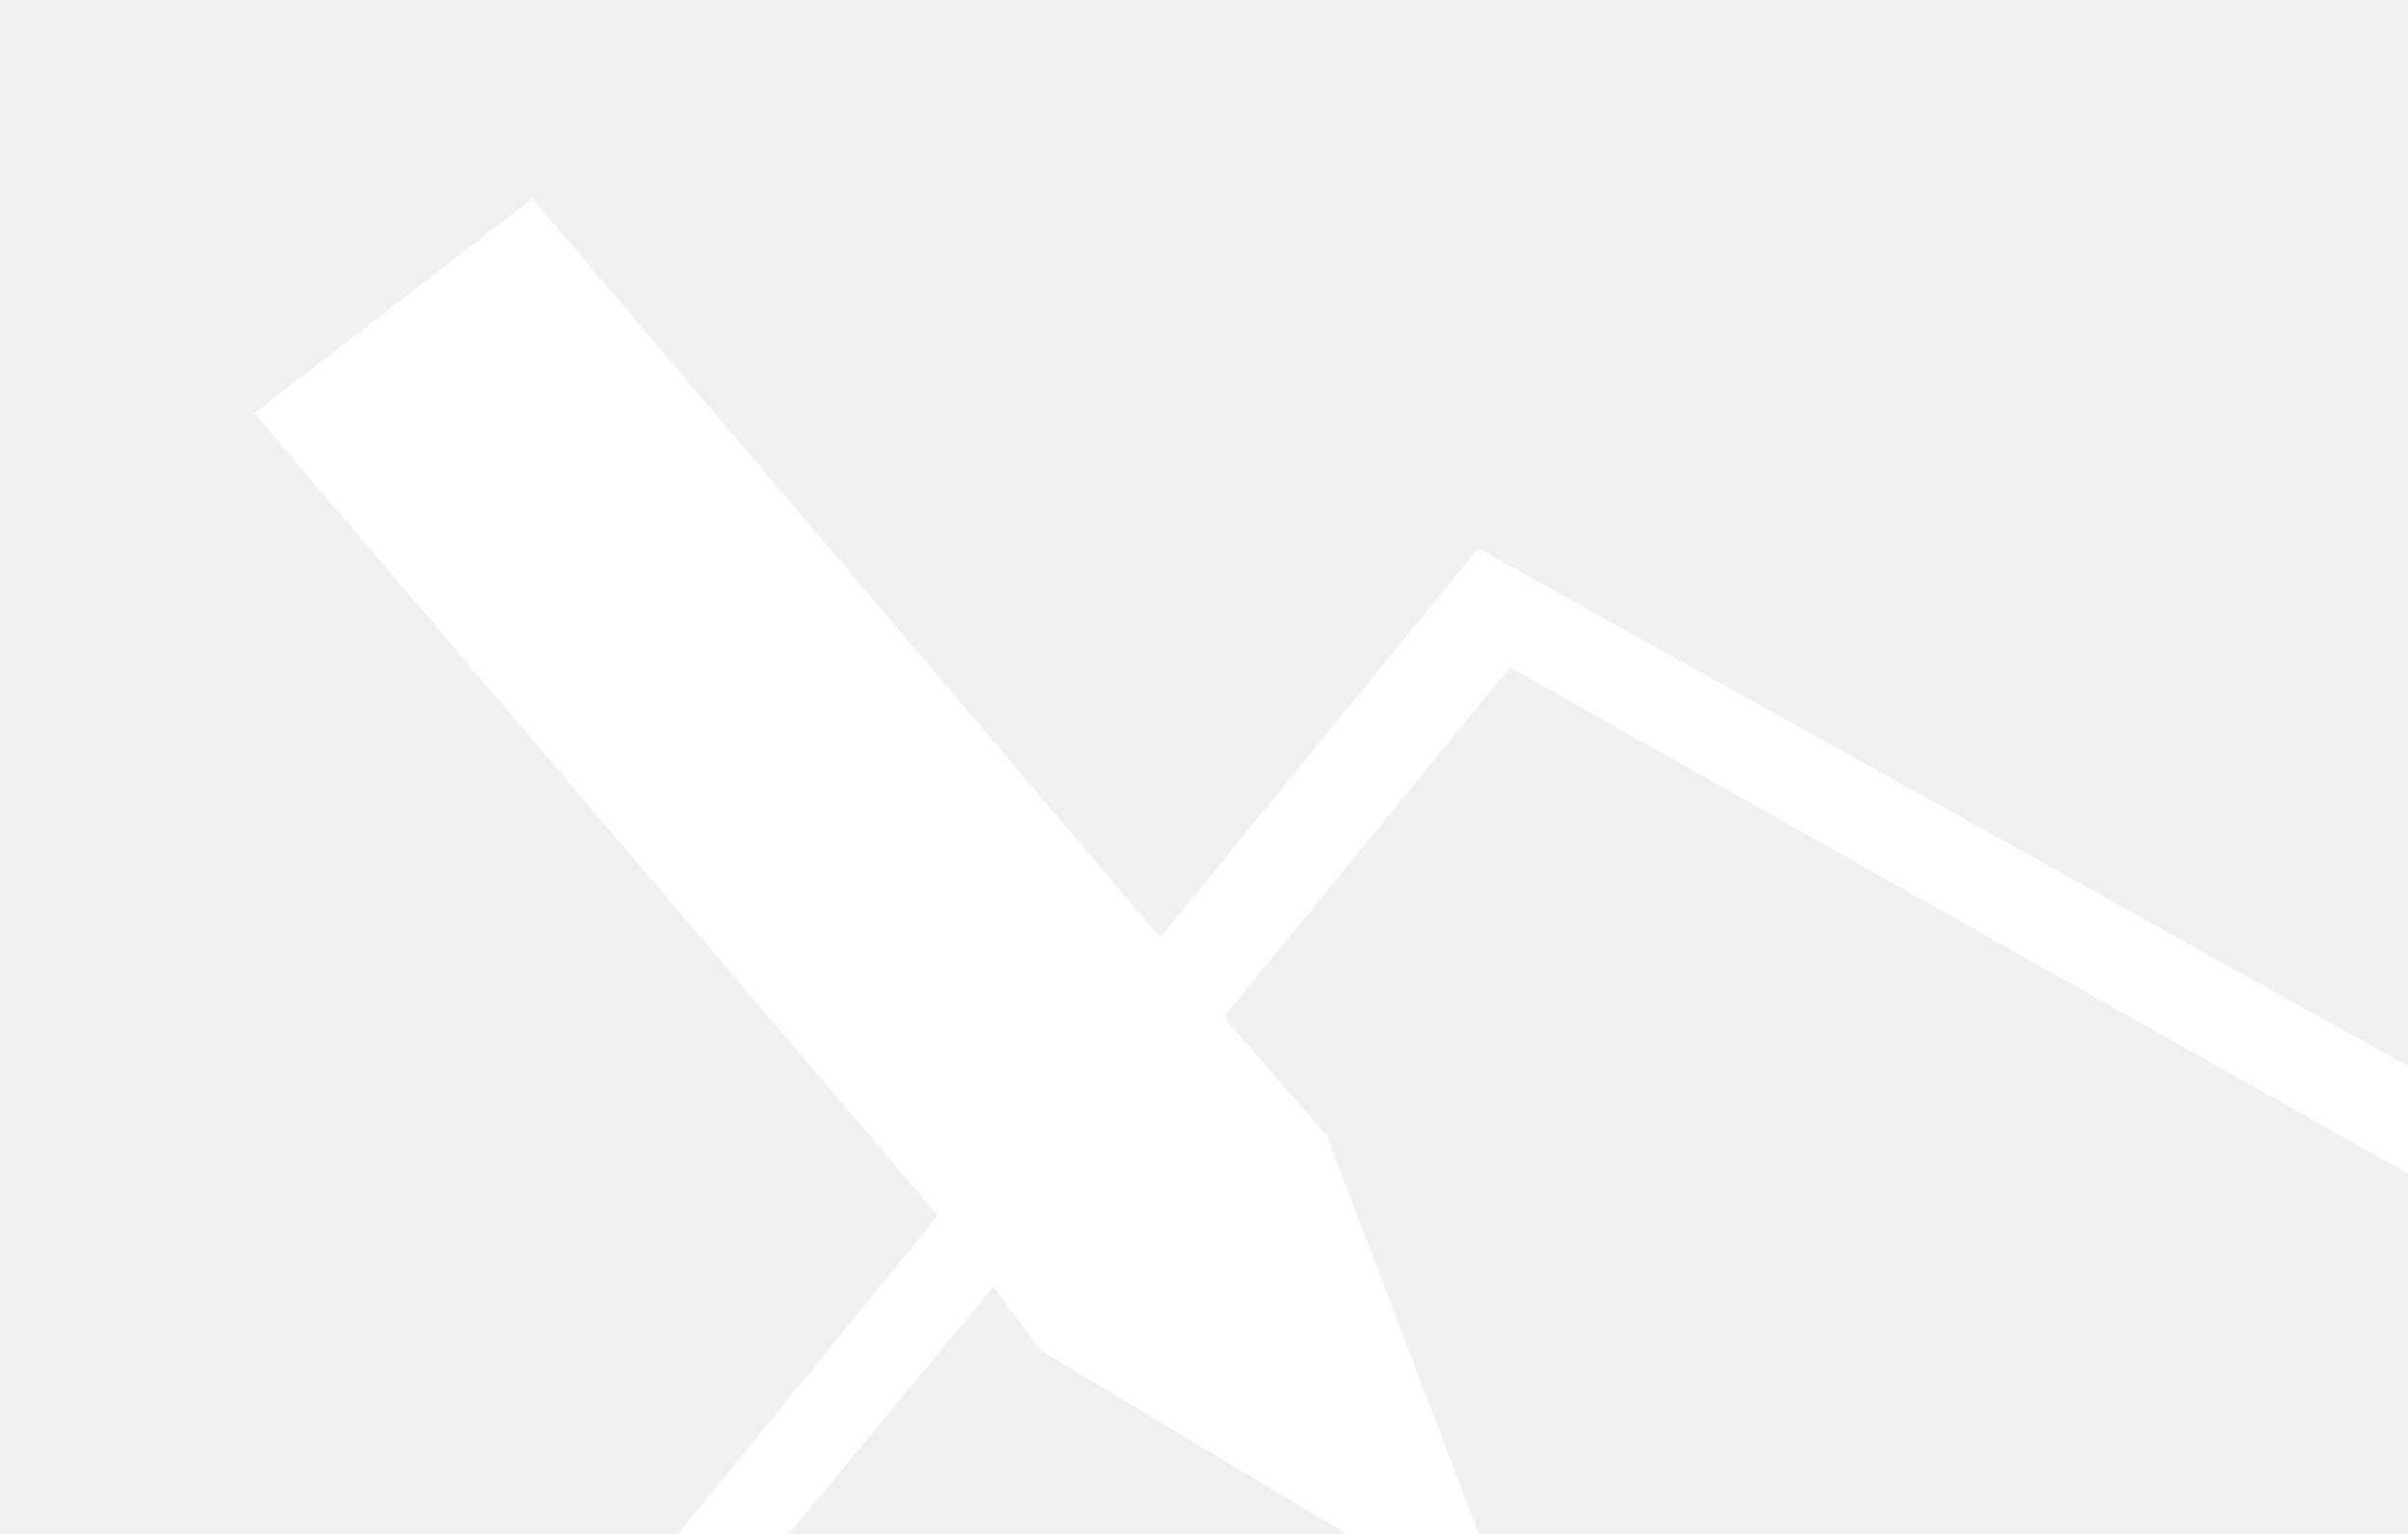
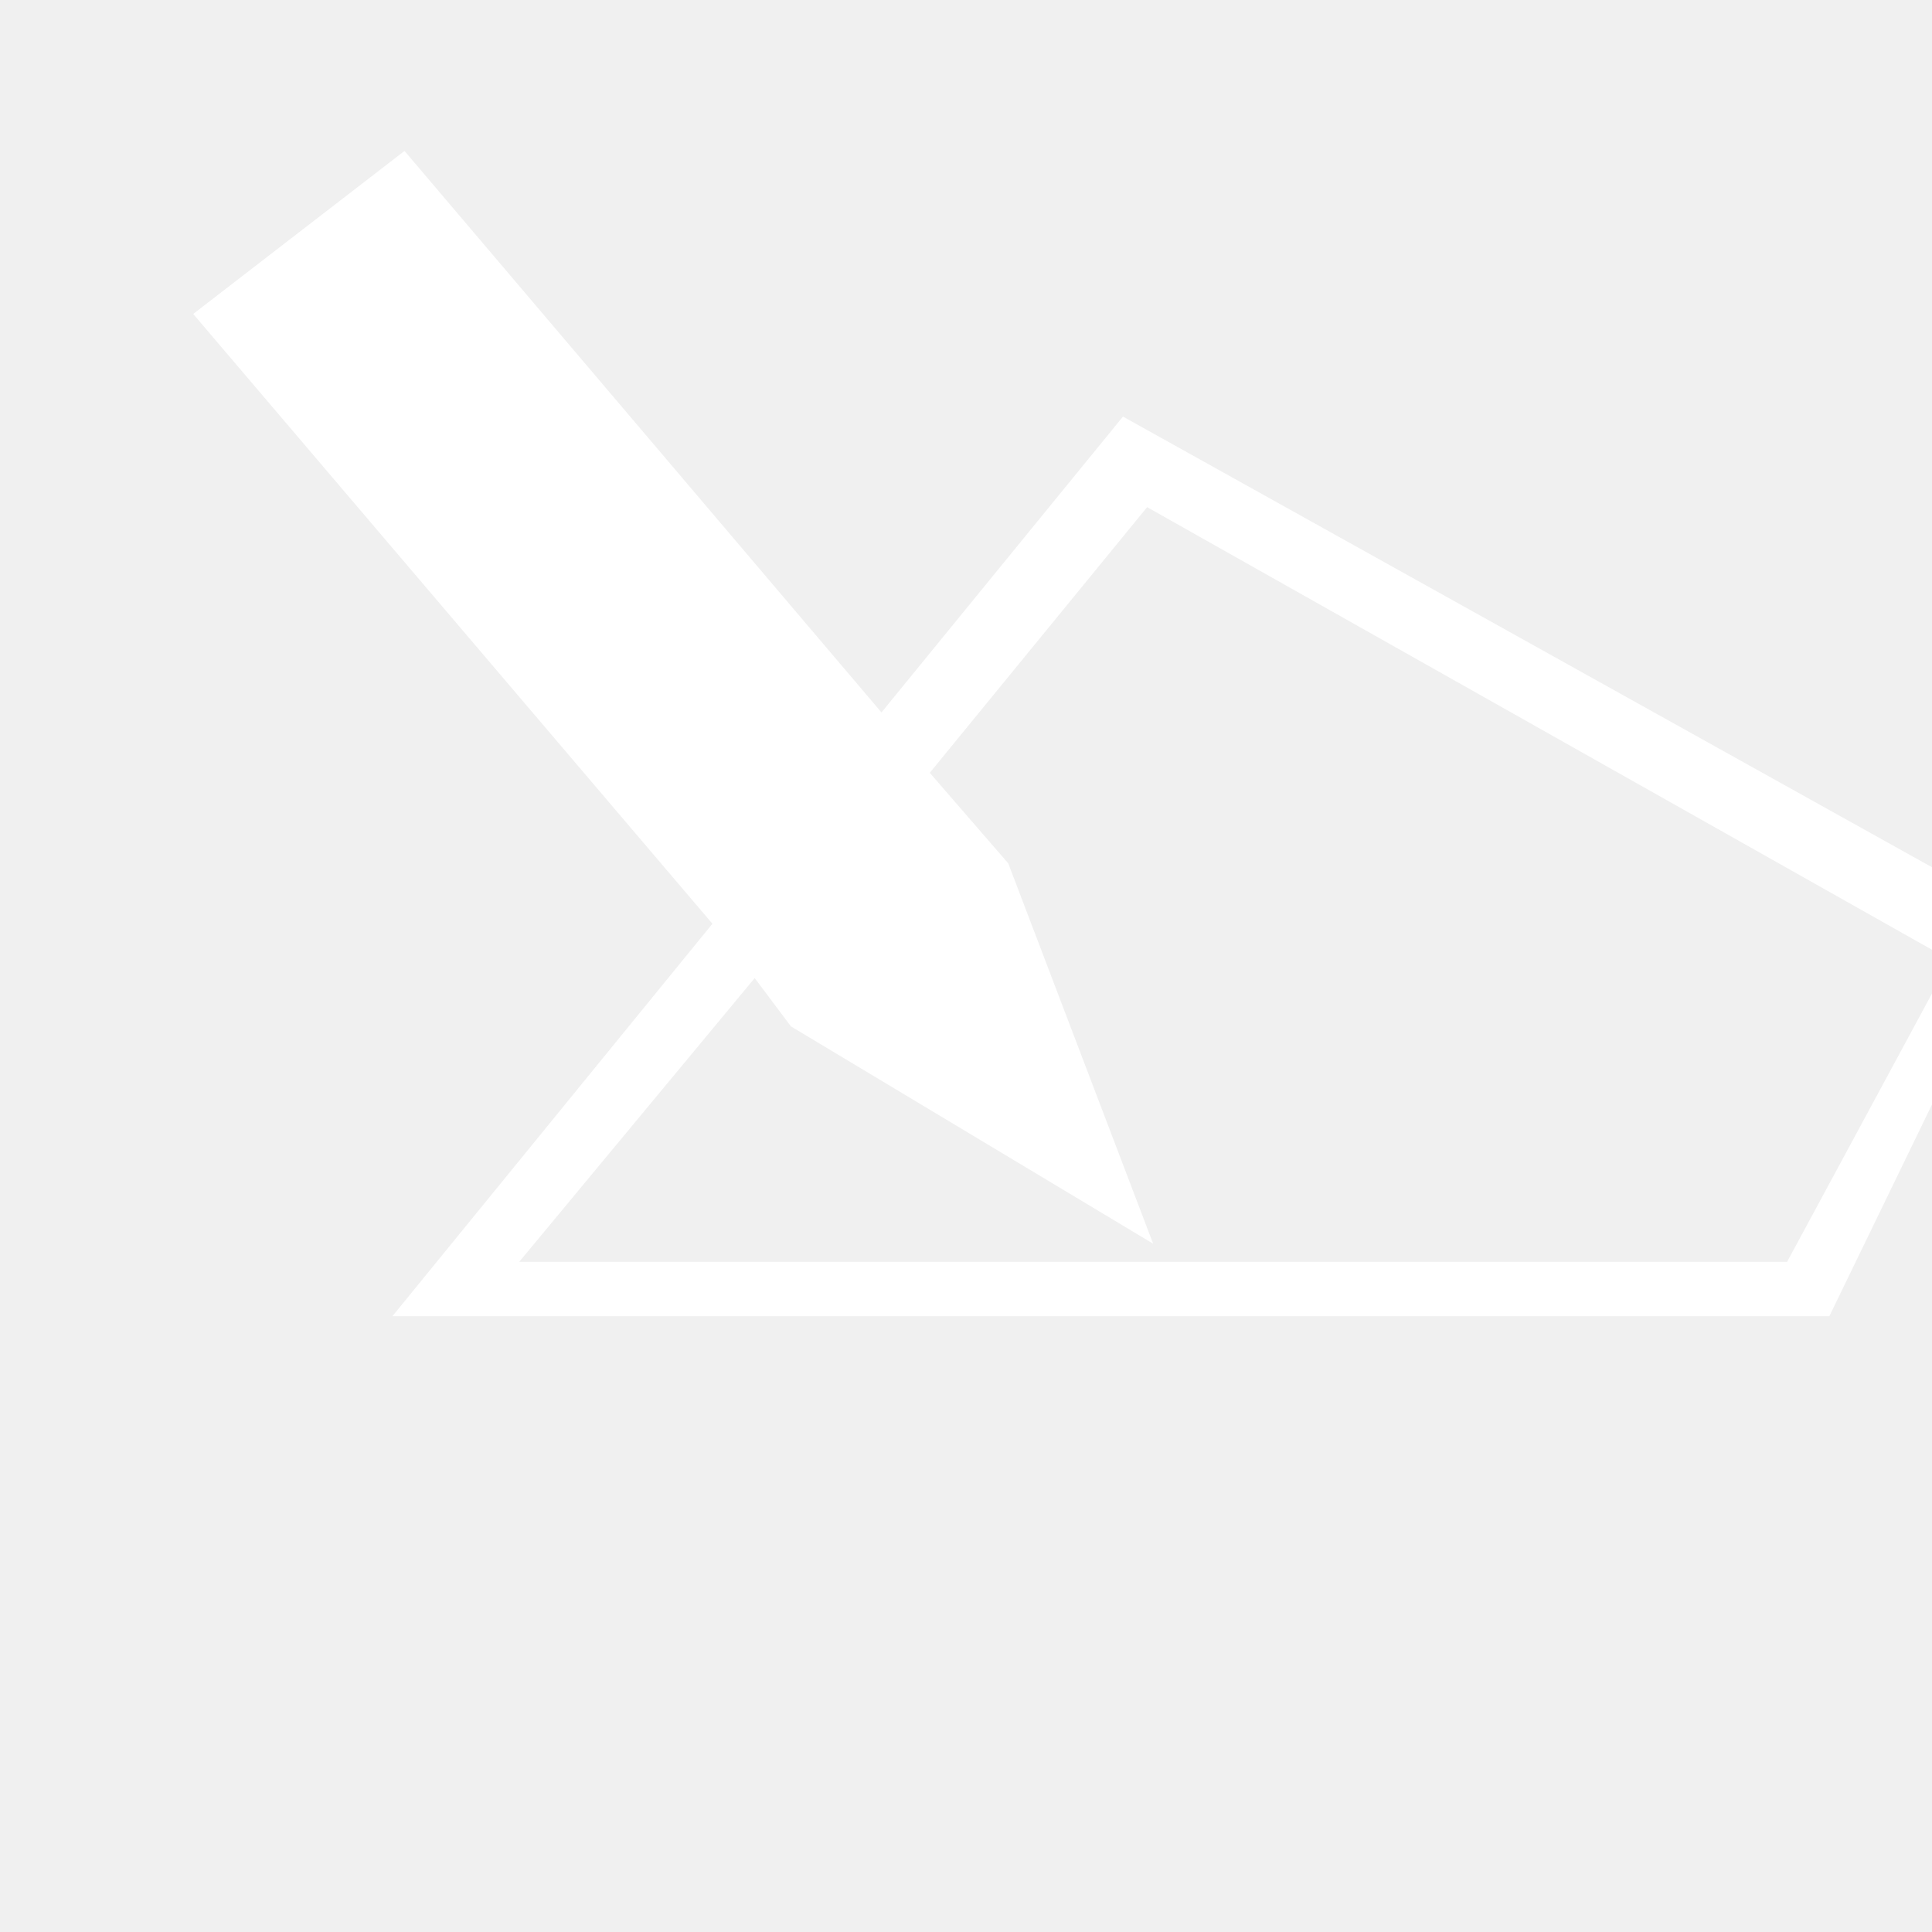
- <svg xmlns="http://www.w3.org/2000/svg" id="Layer_2" viewbox="0 0 36 24">
+ <svg xmlns="http://www.w3.org/2000/svg" id="Layer_2" viewBox="0 0 32 32">
  <path d="M18.6 6.9l-4 4.9-7.9-9.3-3.5 2.7 8.6 10.1-5.3 6.5h23.8l3.2-6.6-14.9-8.3zm11 14h-21l3.9-4.7.6.8 6 3.6-2.4-6.3-1.3-1.5L19 8.4l13.3 7.5-2.7 5z" fill="#fff">
 </path>
</svg>
